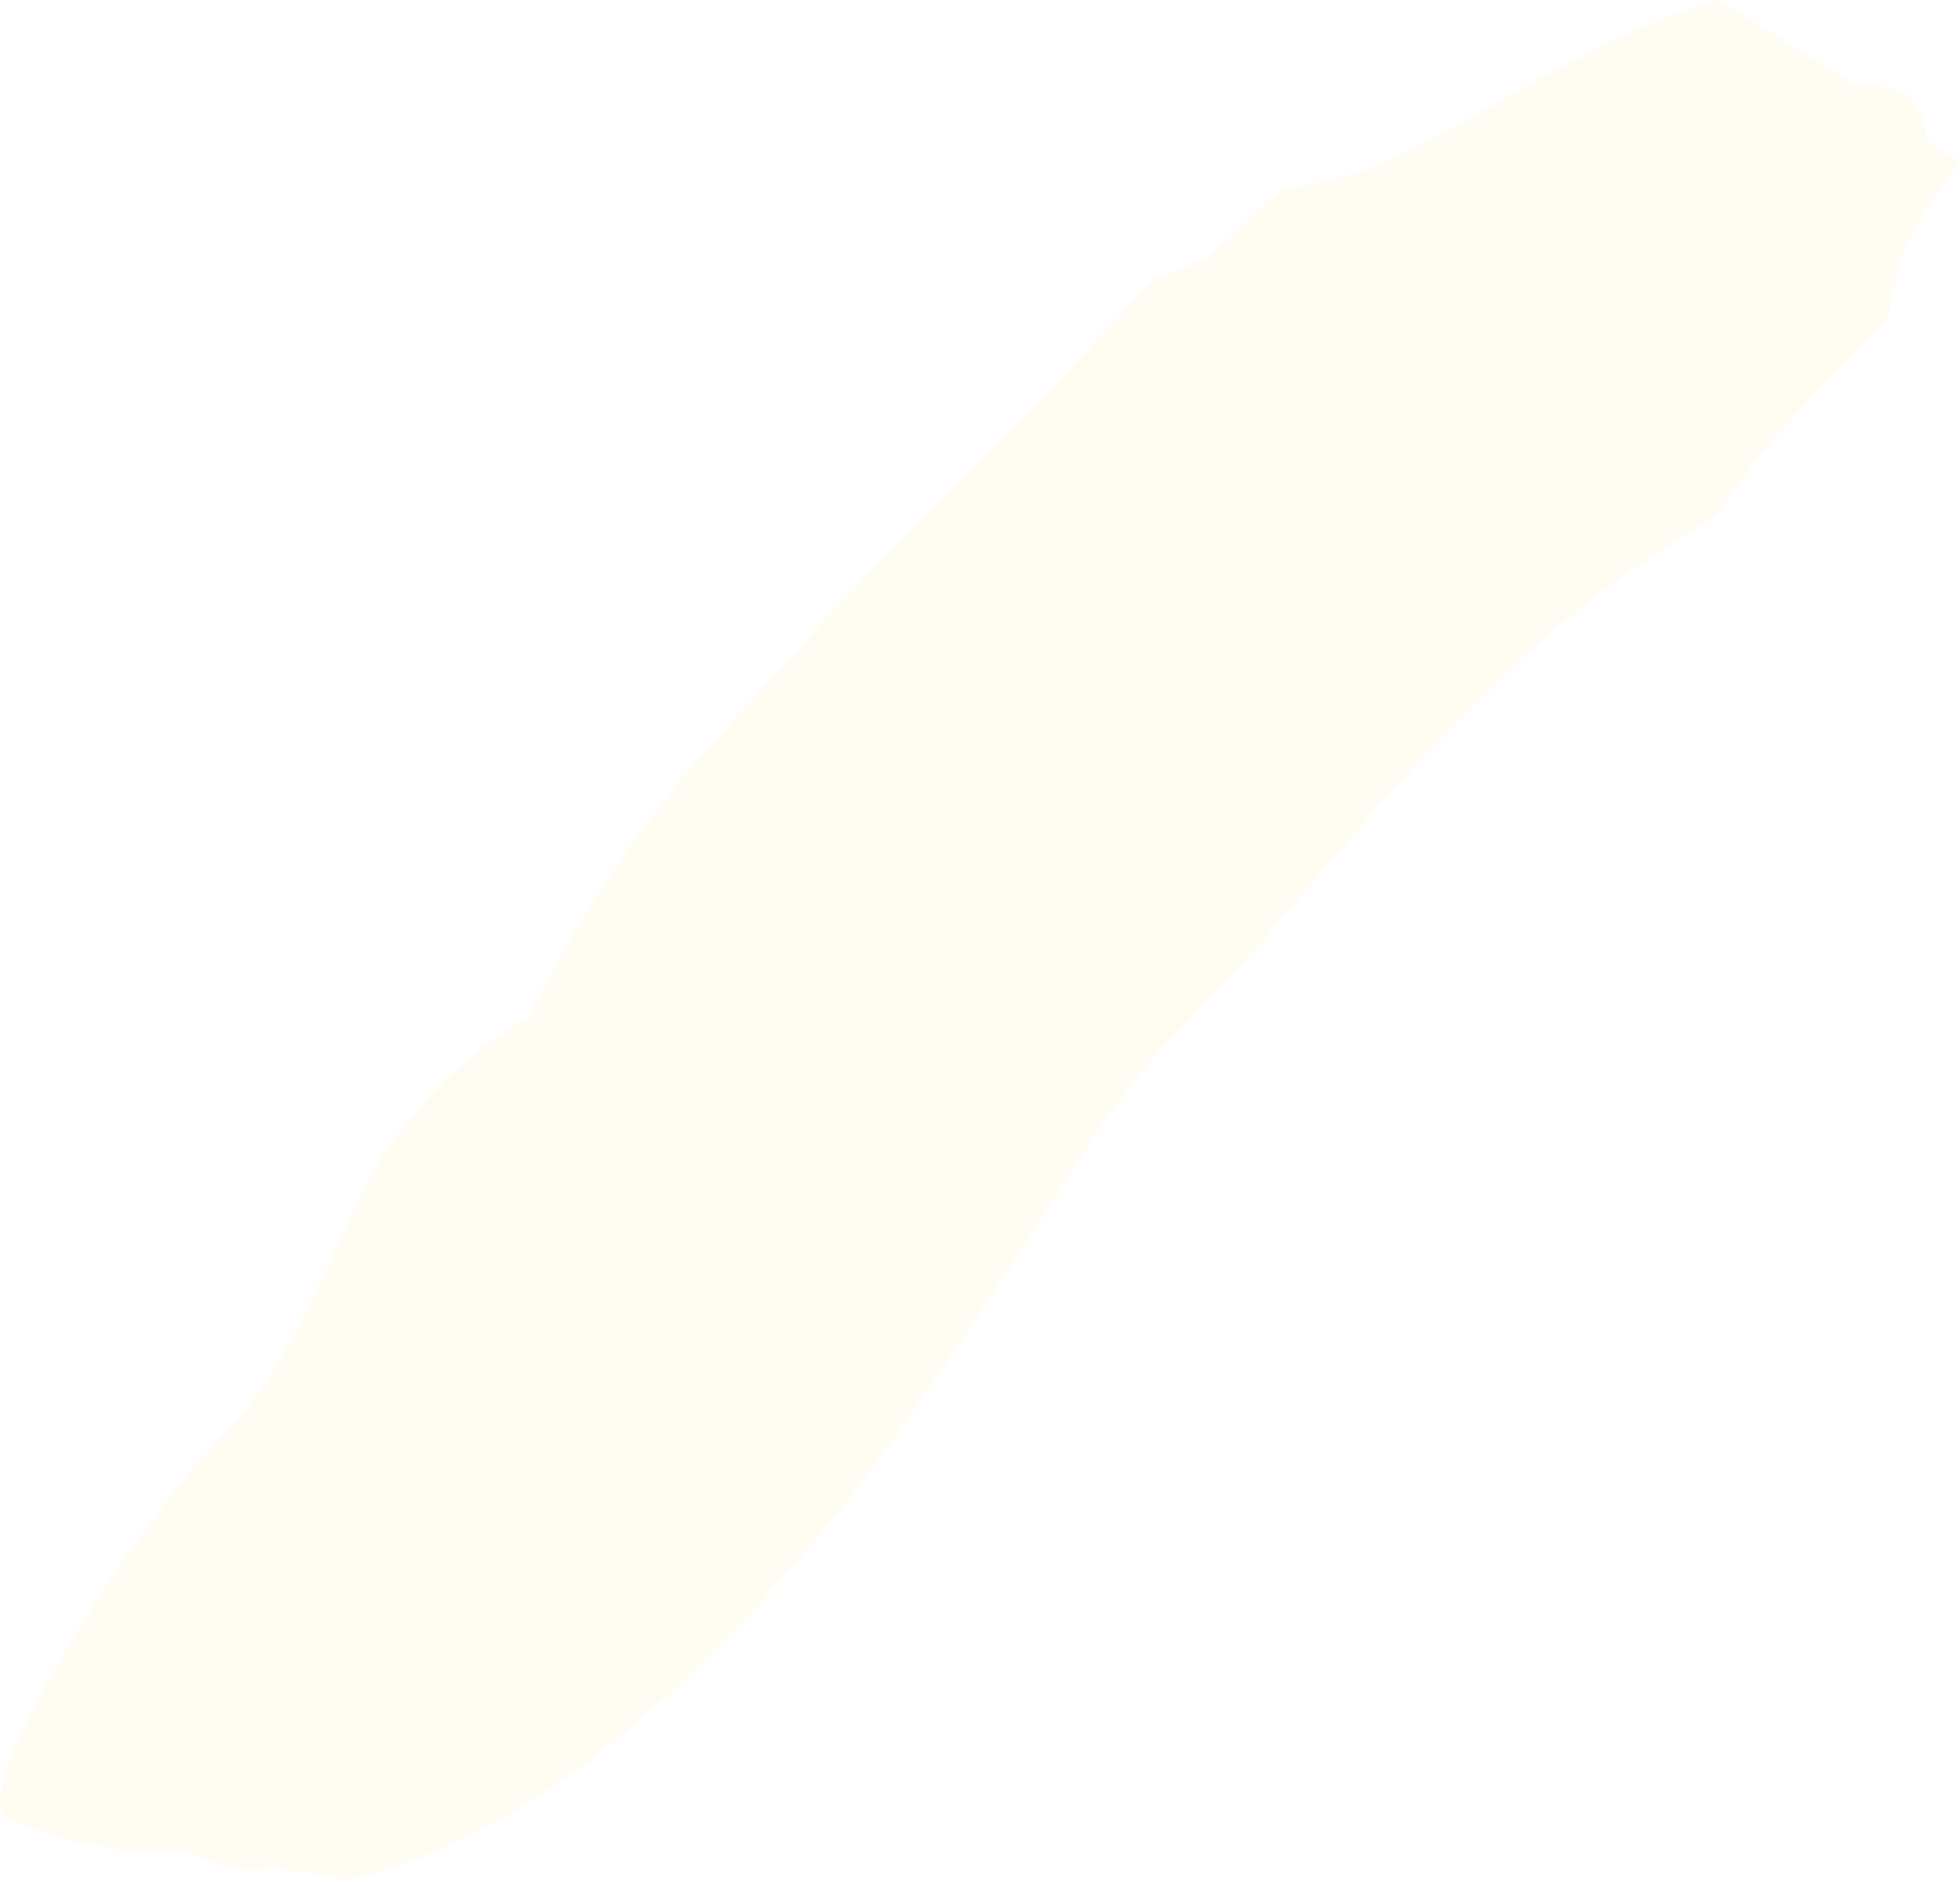
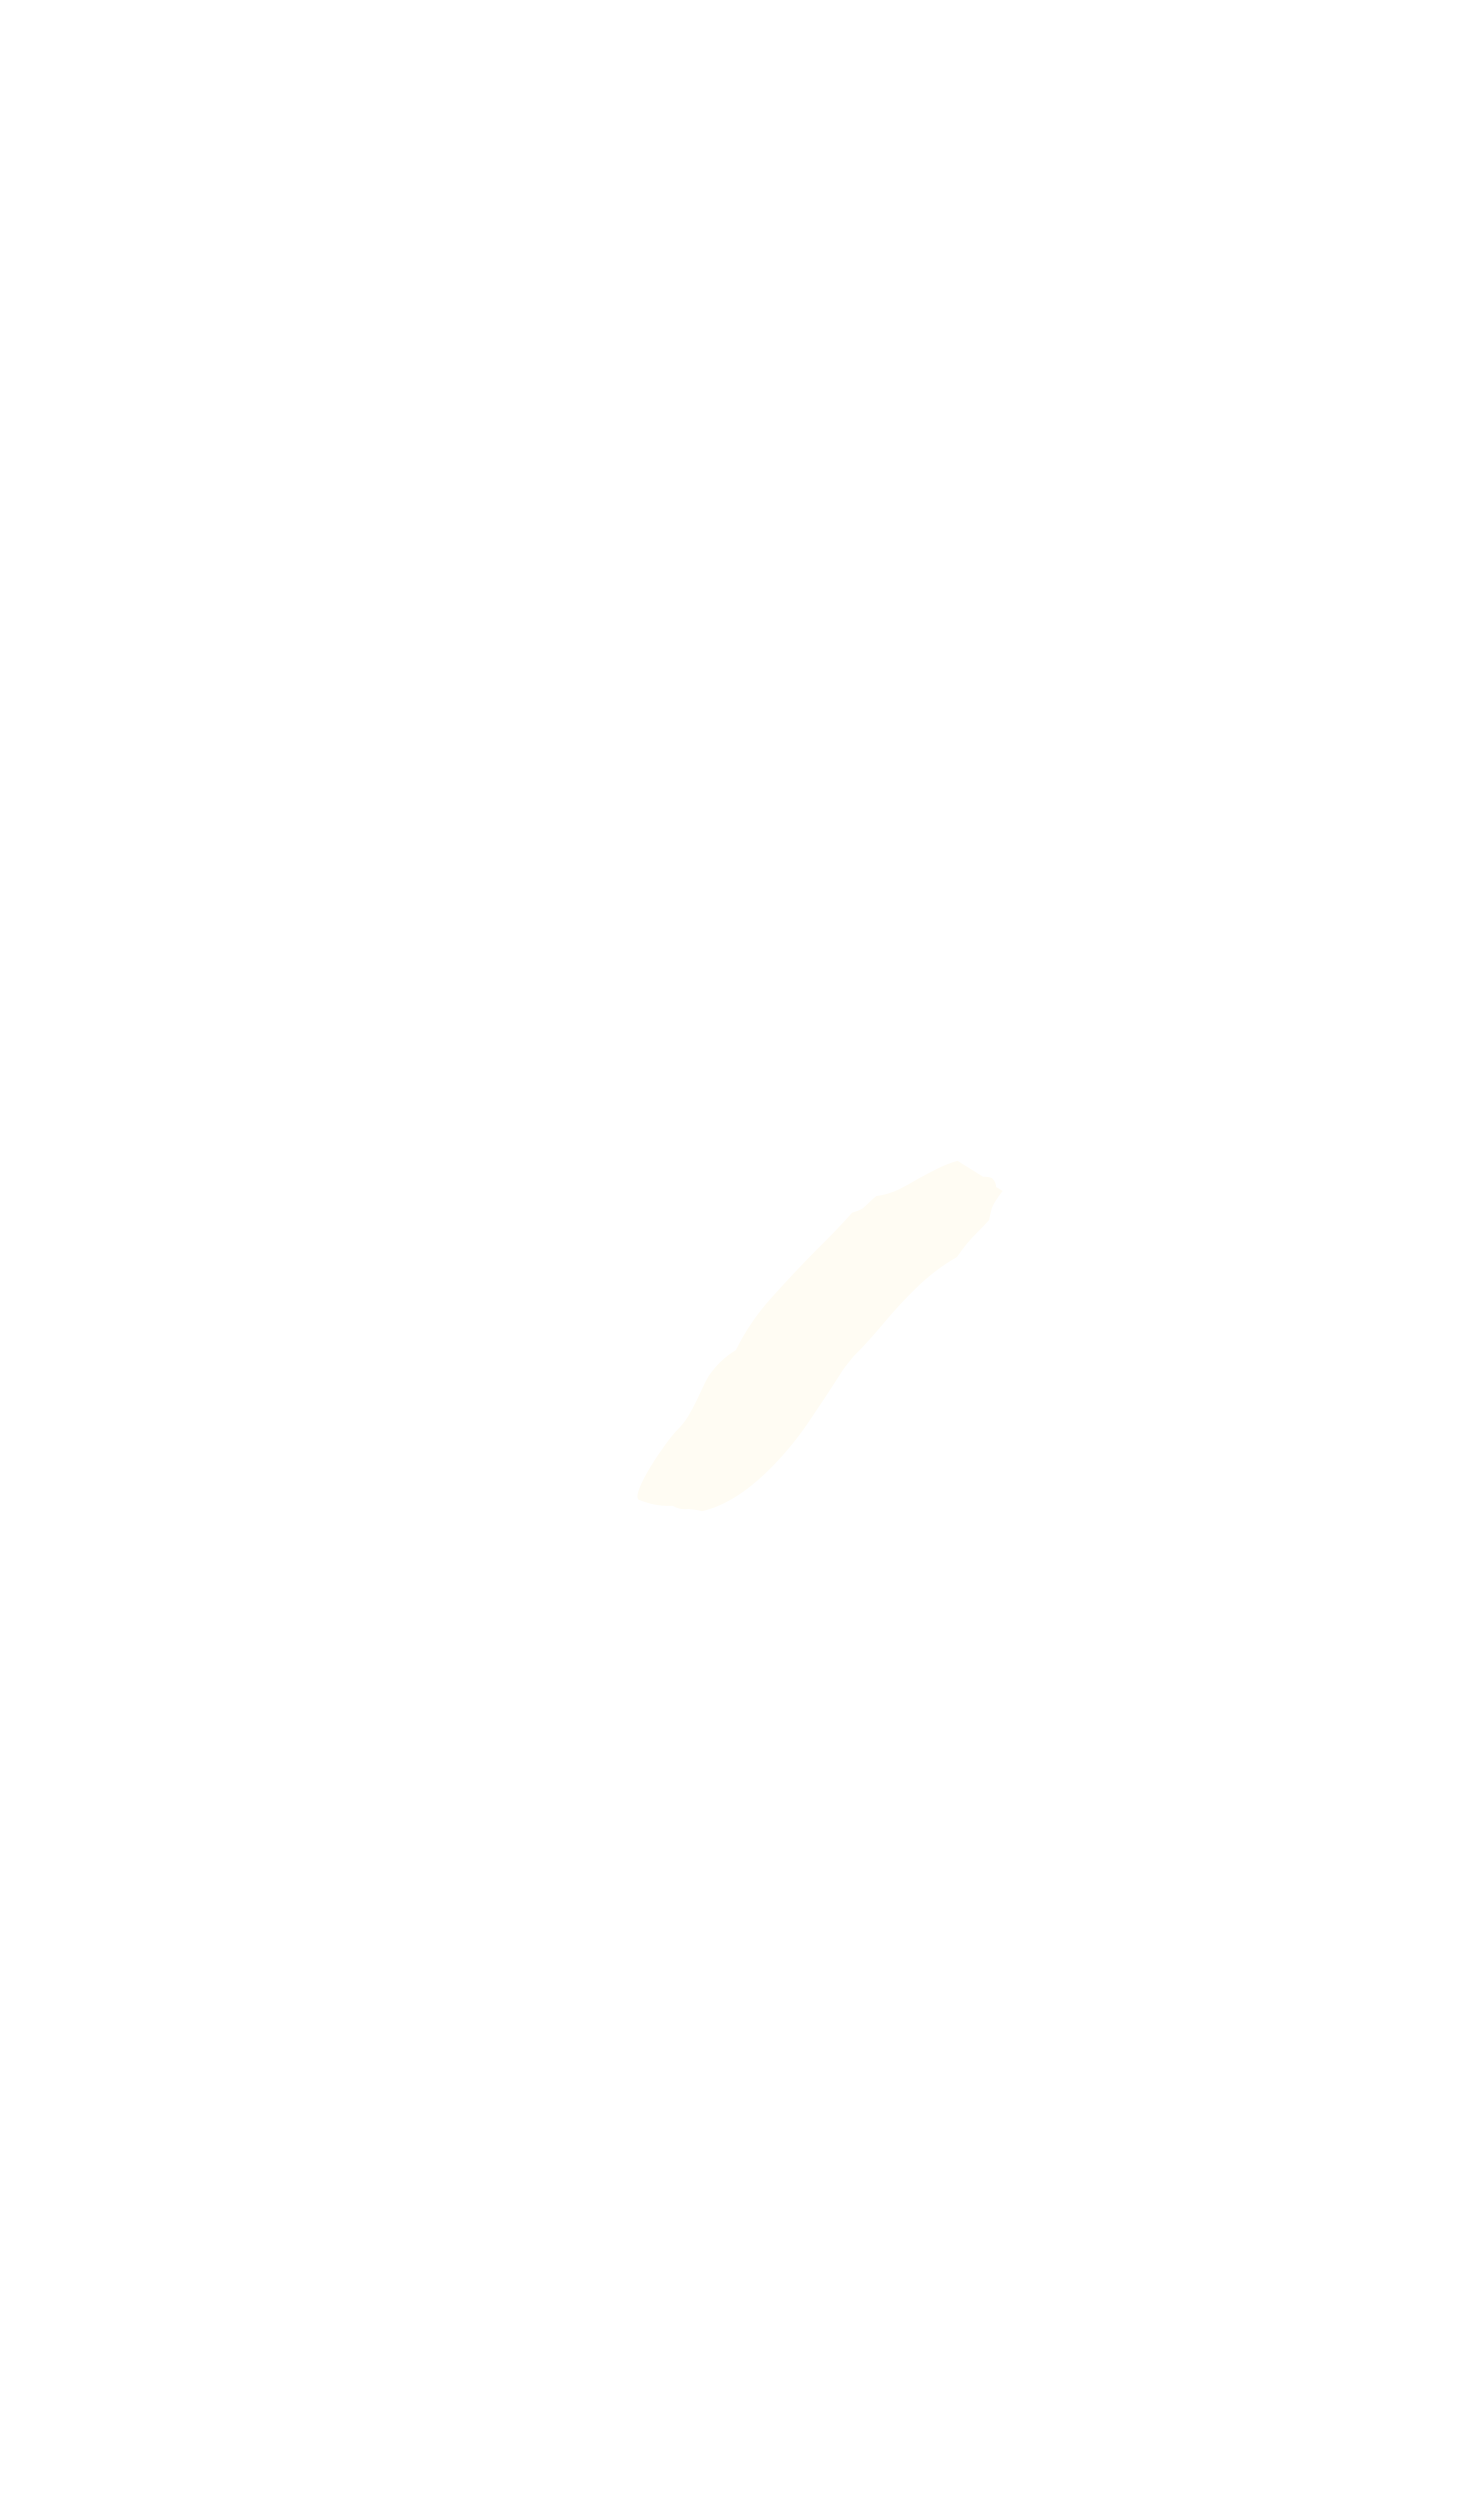
- <svg xmlns="http://www.w3.org/2000/svg" viewBox="0 0 165.2 158.61">
+ <svg xmlns="http://www.w3.org/2000/svg" viewBox="0 0 671 1131">
  <defs>
-     <style>.cls-1{fill:#fffcf3;}</style>
+     <style>.cls-1{fill:#fffcf3;}.cls-2{fill:none;}</style>
  </defs>
  <g id="Layer_2" data-name="Layer 2">
    <g id="Layer_1-2" data-name="Layer 1">
-       <path class="cls-1" d="M156.37,7.18,144.88,0A49.28,49.28,0,0,0,136,3.41c-2.79,1.39-5.58,2.86-8.38,4.38q-4.71,2.82-9,5a32.75,32.75,0,0,1-10.4,3.12A21.62,21.62,0,0,0,106,17.74l-1.52,1.48a31.62,31.62,0,0,1-2.64,2.38,19.11,19.11,0,0,1-4.66,1.85q-7.09,8-16,16.71Q70.66,50.78,60.57,62.08a101.72,101.72,0,0,0-16,23.56,37.77,37.77,0,0,0-7.09,5.47,43.43,43.43,0,0,0-5.06,6c-3.22,5-7.49,17.9-13.67,23.92S-3.1,150.57.54,153.35c.9.38,1.81.71,2.73,1a33.29,33.29,0,0,0,12.63,1.74,11.75,11.75,0,0,0,3.88,1.43,11.35,11.35,0,0,0,3.49,0,15.75,15.75,0,0,0,2.29.29,27.68,27.68,0,0,1,3.69.74q14.58-3.41,29.59-18.06A142.73,142.73,0,0,0,77.1,118.77q8.09-11.85,14.75-22.33a29.07,29.07,0,0,1,2-3Q95,92,97.65,88.61q3.82-3.72,7.37-7.72t7-8.1q3.21-3.84,6.71-7.63t7.09-7.27a90.61,90.61,0,0,1,18.79-14.36A70.57,70.57,0,0,1,154,32.23q2.53-2.47,5.15-5.4a44.51,44.51,0,0,1,1.24-5.35c.48-1.56,2.09-4.14,4.84-7.79l-2.86-1.9a5.17,5.17,0,0,0-1.49-3.58C160.53,7.56,159,7.22,156.37,7.18Z" />
+       <path class="cls-1" d="M444.67,532.34l-11.49-7.18a49.47,49.47,0,0,0-8.85,3.41q-4.18,2.08-8.39,4.39-4.71,2.81-9,5a32.86,32.86,0,0,1-10.39,3.11,20.84,20.84,0,0,0-2.22,1.81l-1.52,1.48a32.47,32.47,0,0,1-2.64,2.39,19.35,19.35,0,0,1-4.66,1.85q-7.1,8-16,16.7-10.5,10.62-20.6,21.92a102.4,102.4,0,0,0-16,23.57,37.71,37.71,0,0,0-7.09,5.46,44,44,0,0,0-5.05,6c-3.22,5-7.5,17.9-13.68,23.93s-21.82,29.51-18.17,32.29c.9.38,1.81.72,2.73,1a33.5,33.5,0,0,0,12.63,1.75,12.17,12.17,0,0,0,3.87,1.43,11.74,11.74,0,0,0,3.5,0,16.93,16.93,0,0,0,2.28.29,24.45,24.45,0,0,1,3.69.74q14.58-3.42,29.6-18.07a142.76,142.76,0,0,0,18.25-21.78q8.09-11.85,14.76-22.33a27.49,27.49,0,0,1,2-3c.74-.94,2-2.54,3.8-4.78q3.81-3.74,7.36-7.73t7-8.1c2.13-2.55,4.37-5.11,6.71-7.63s4.7-4.94,7.09-7.27a90.65,90.65,0,0,1,18.78-14.36,71.55,71.55,0,0,1,9.36-11.3q2.53-2.48,5.15-5.4a45,45,0,0,1,1.24-5.35c.49-1.56,2.09-4.14,4.85-7.79L450.65,537a5.2,5.2,0,0,0-1.5-3.59C448.83,532.72,447.34,532.38,444.67,532.34Z" />
+       <rect class="cls-2" width="671" height="1131" />
    </g>
  </g>
</svg>
